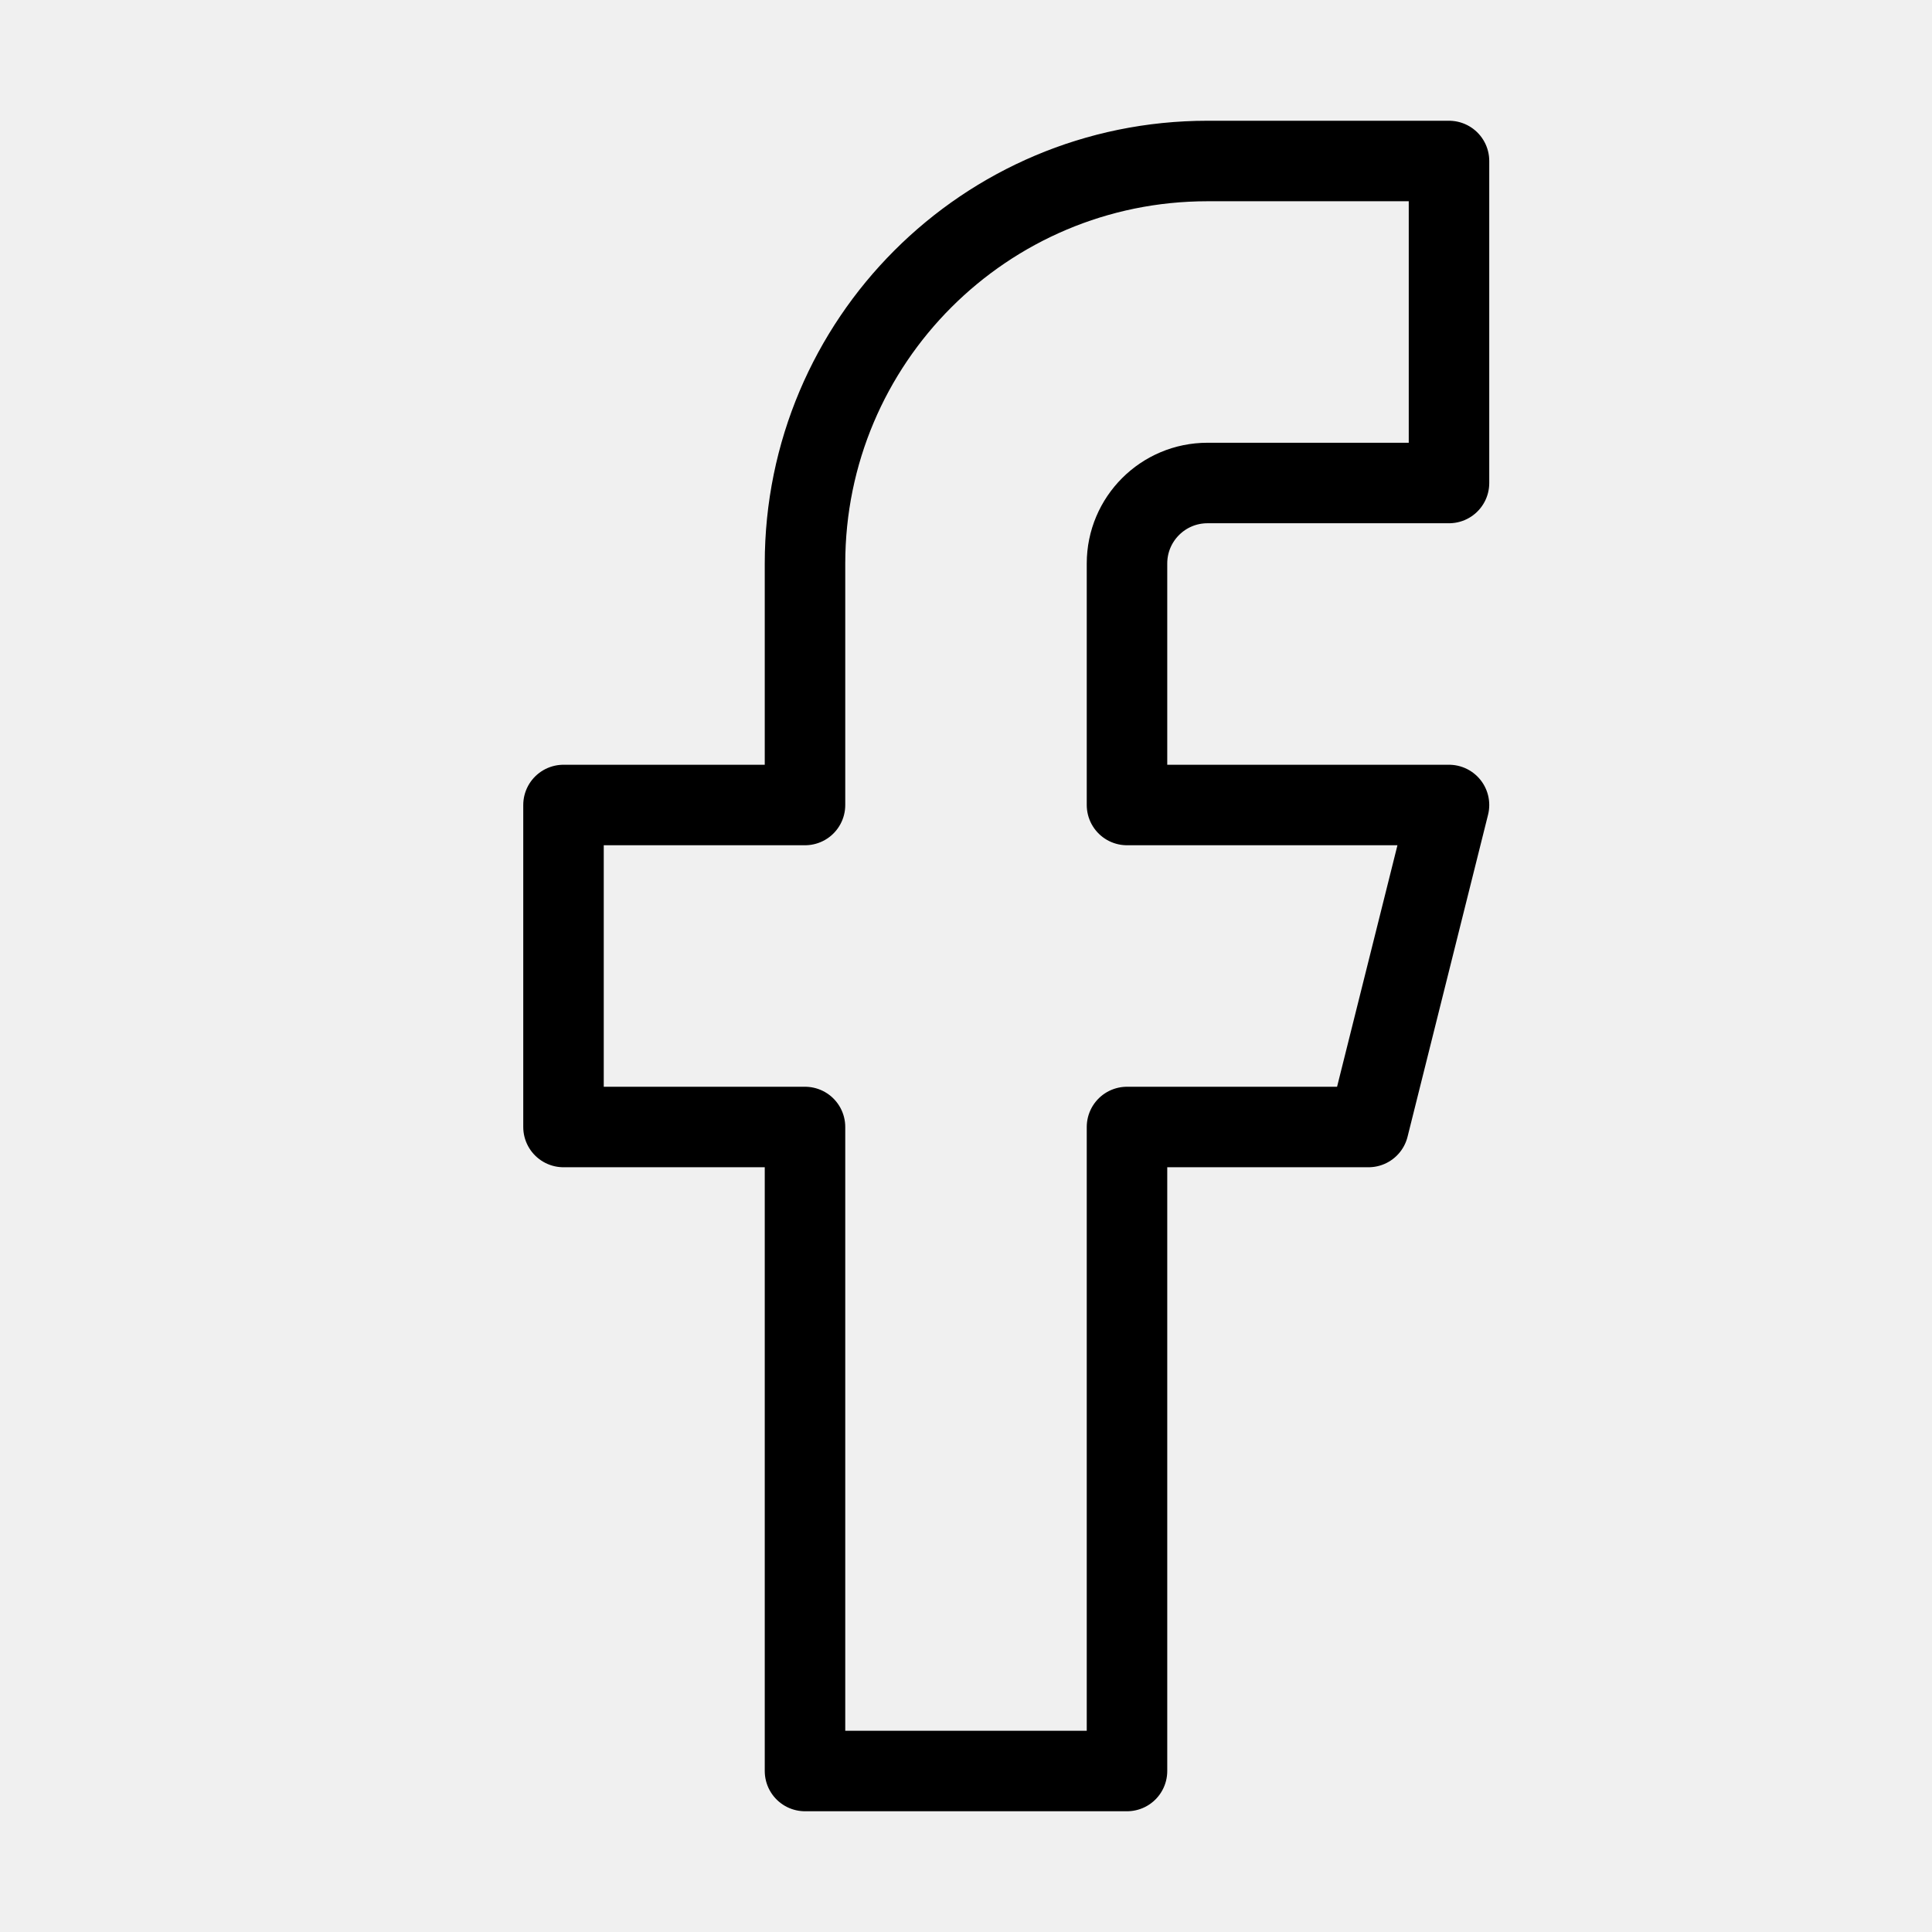
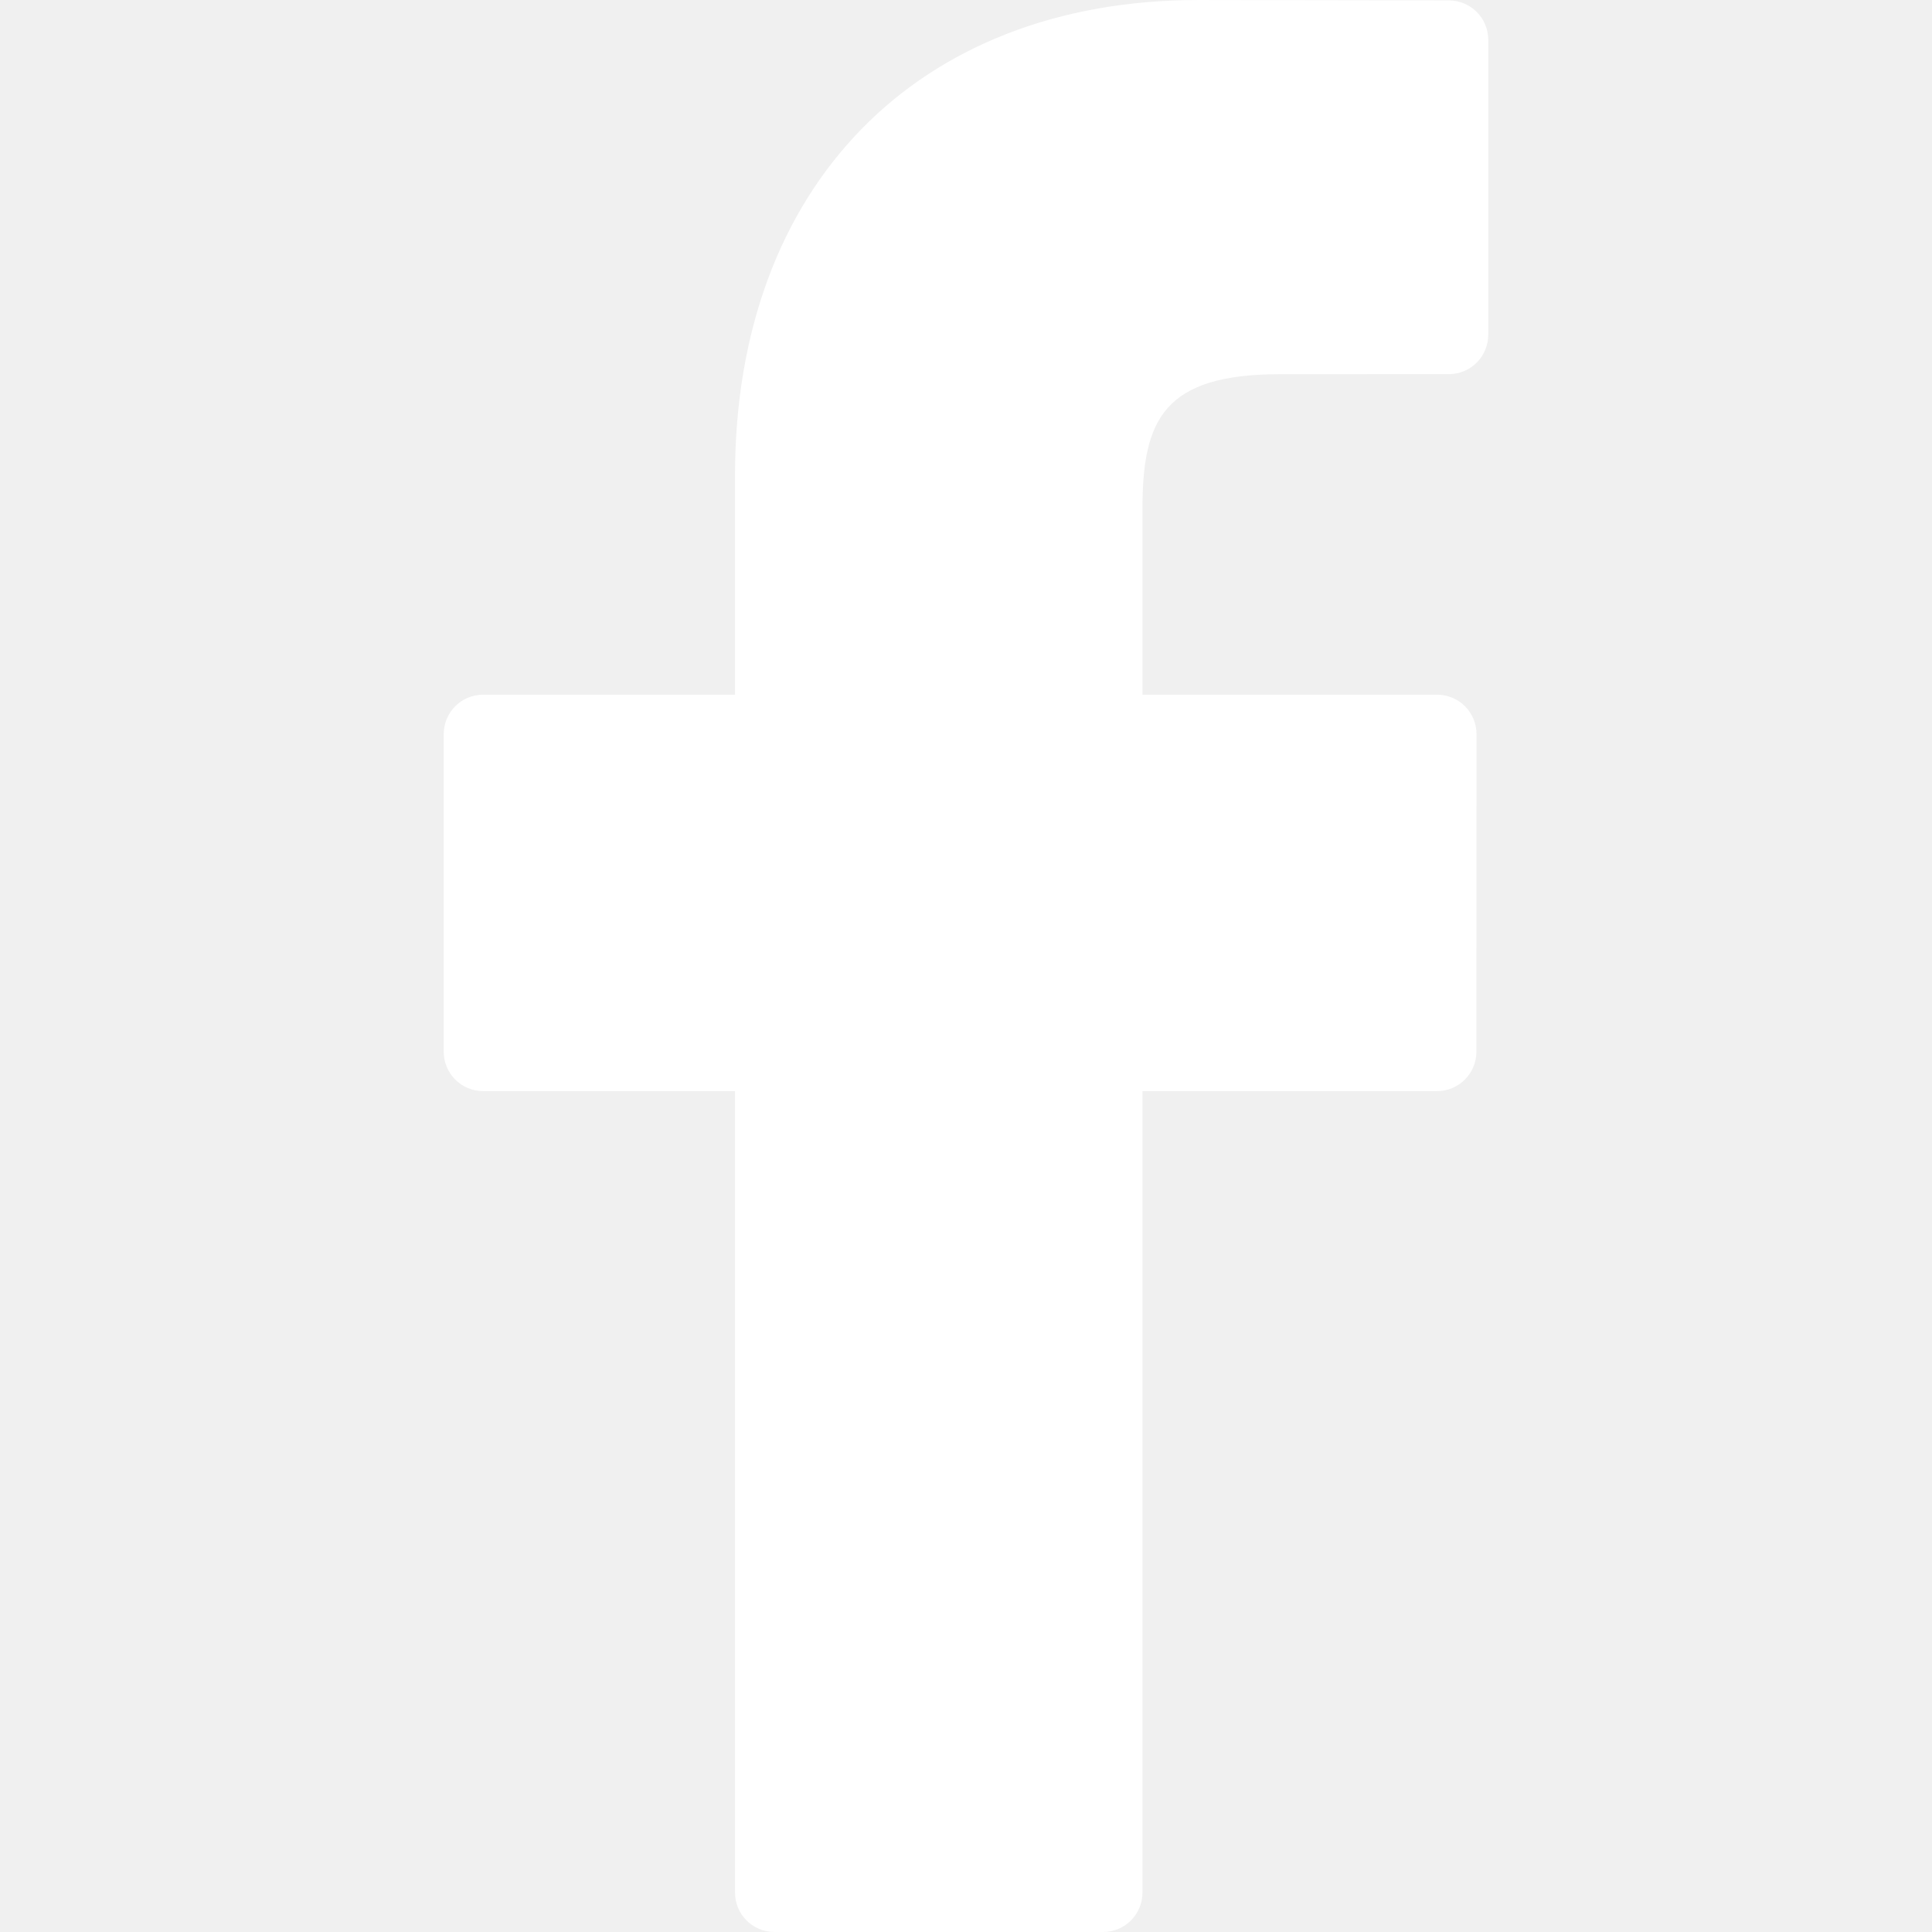
- <svg xmlns="http://www.w3.org/2000/svg" width="24" height="24" viewBox="0 0 24 24" fill="none" stroke="currentColor" stroke-width="1" stroke-linecap="round" stroke-linejoin="round" class="feather feather-facebook">
-   <path d="M18 2h-3a5 5 0 0 0-5 5v3H7v4h3v8h4v-8h3l1-4h-4V7a1 1 0 0 1 1-1h3z" />
+ <svg xmlns="http://www.w3.org/2000/svg" version="1.1" id="Capa_1" x="0px" y="0px" width="512px" height="512px" viewBox="0 0 96.124 96.123" style="enable-background:new 0 0 96.124 96.123;" xml:space="preserve">
+   <g>
+     <path d="M72.089,0.02L59.624,0C45.62,0,36.57,9.285,36.57,23.656v10.907H24.037c-1.083,0-1.96,0.878-1.96,1.961v15.803   c0,1.083,0.878,1.96,1.96,1.96h12.533v39.876c0,1.083,0.877,1.96,1.96,1.96h16.352c1.083,0,1.96-0.878,1.96-1.96V54.287h14.654   c1.083,0,1.96-0.877,1.96-1.96l0.006-15.803c0-0.52-0.207-1.018-0.574-1.386c-0.367-0.368-0.867-0.575-1.387-0.575H56.842v-9.246   c0-4.444,1.059-6.7,6.848-6.7l8.397-0.003c1.082,0,1.959-0.878,1.959-1.96V1.98C74.046,0.899,73.17,0.022,72.089,0.02z" fill="#FFFFFF" />
+   </g>
+   <g>
+ </g>
+   <g>
+ </g>
+   <g>
+ </g>
+   <g>
+ </g>
+   <g>
+ </g>
+   <g>
+ </g>
+   <g>
+ </g>
+   <g>
+ </g>
+   <g>
+ </g>
+   <g>
+ </g>
+   <g>
+ </g>
+   <g>
+ </g>
+   <g>
+ </g>
+   <g>
+ </g>
+   <g>
+ </g>
</svg>
